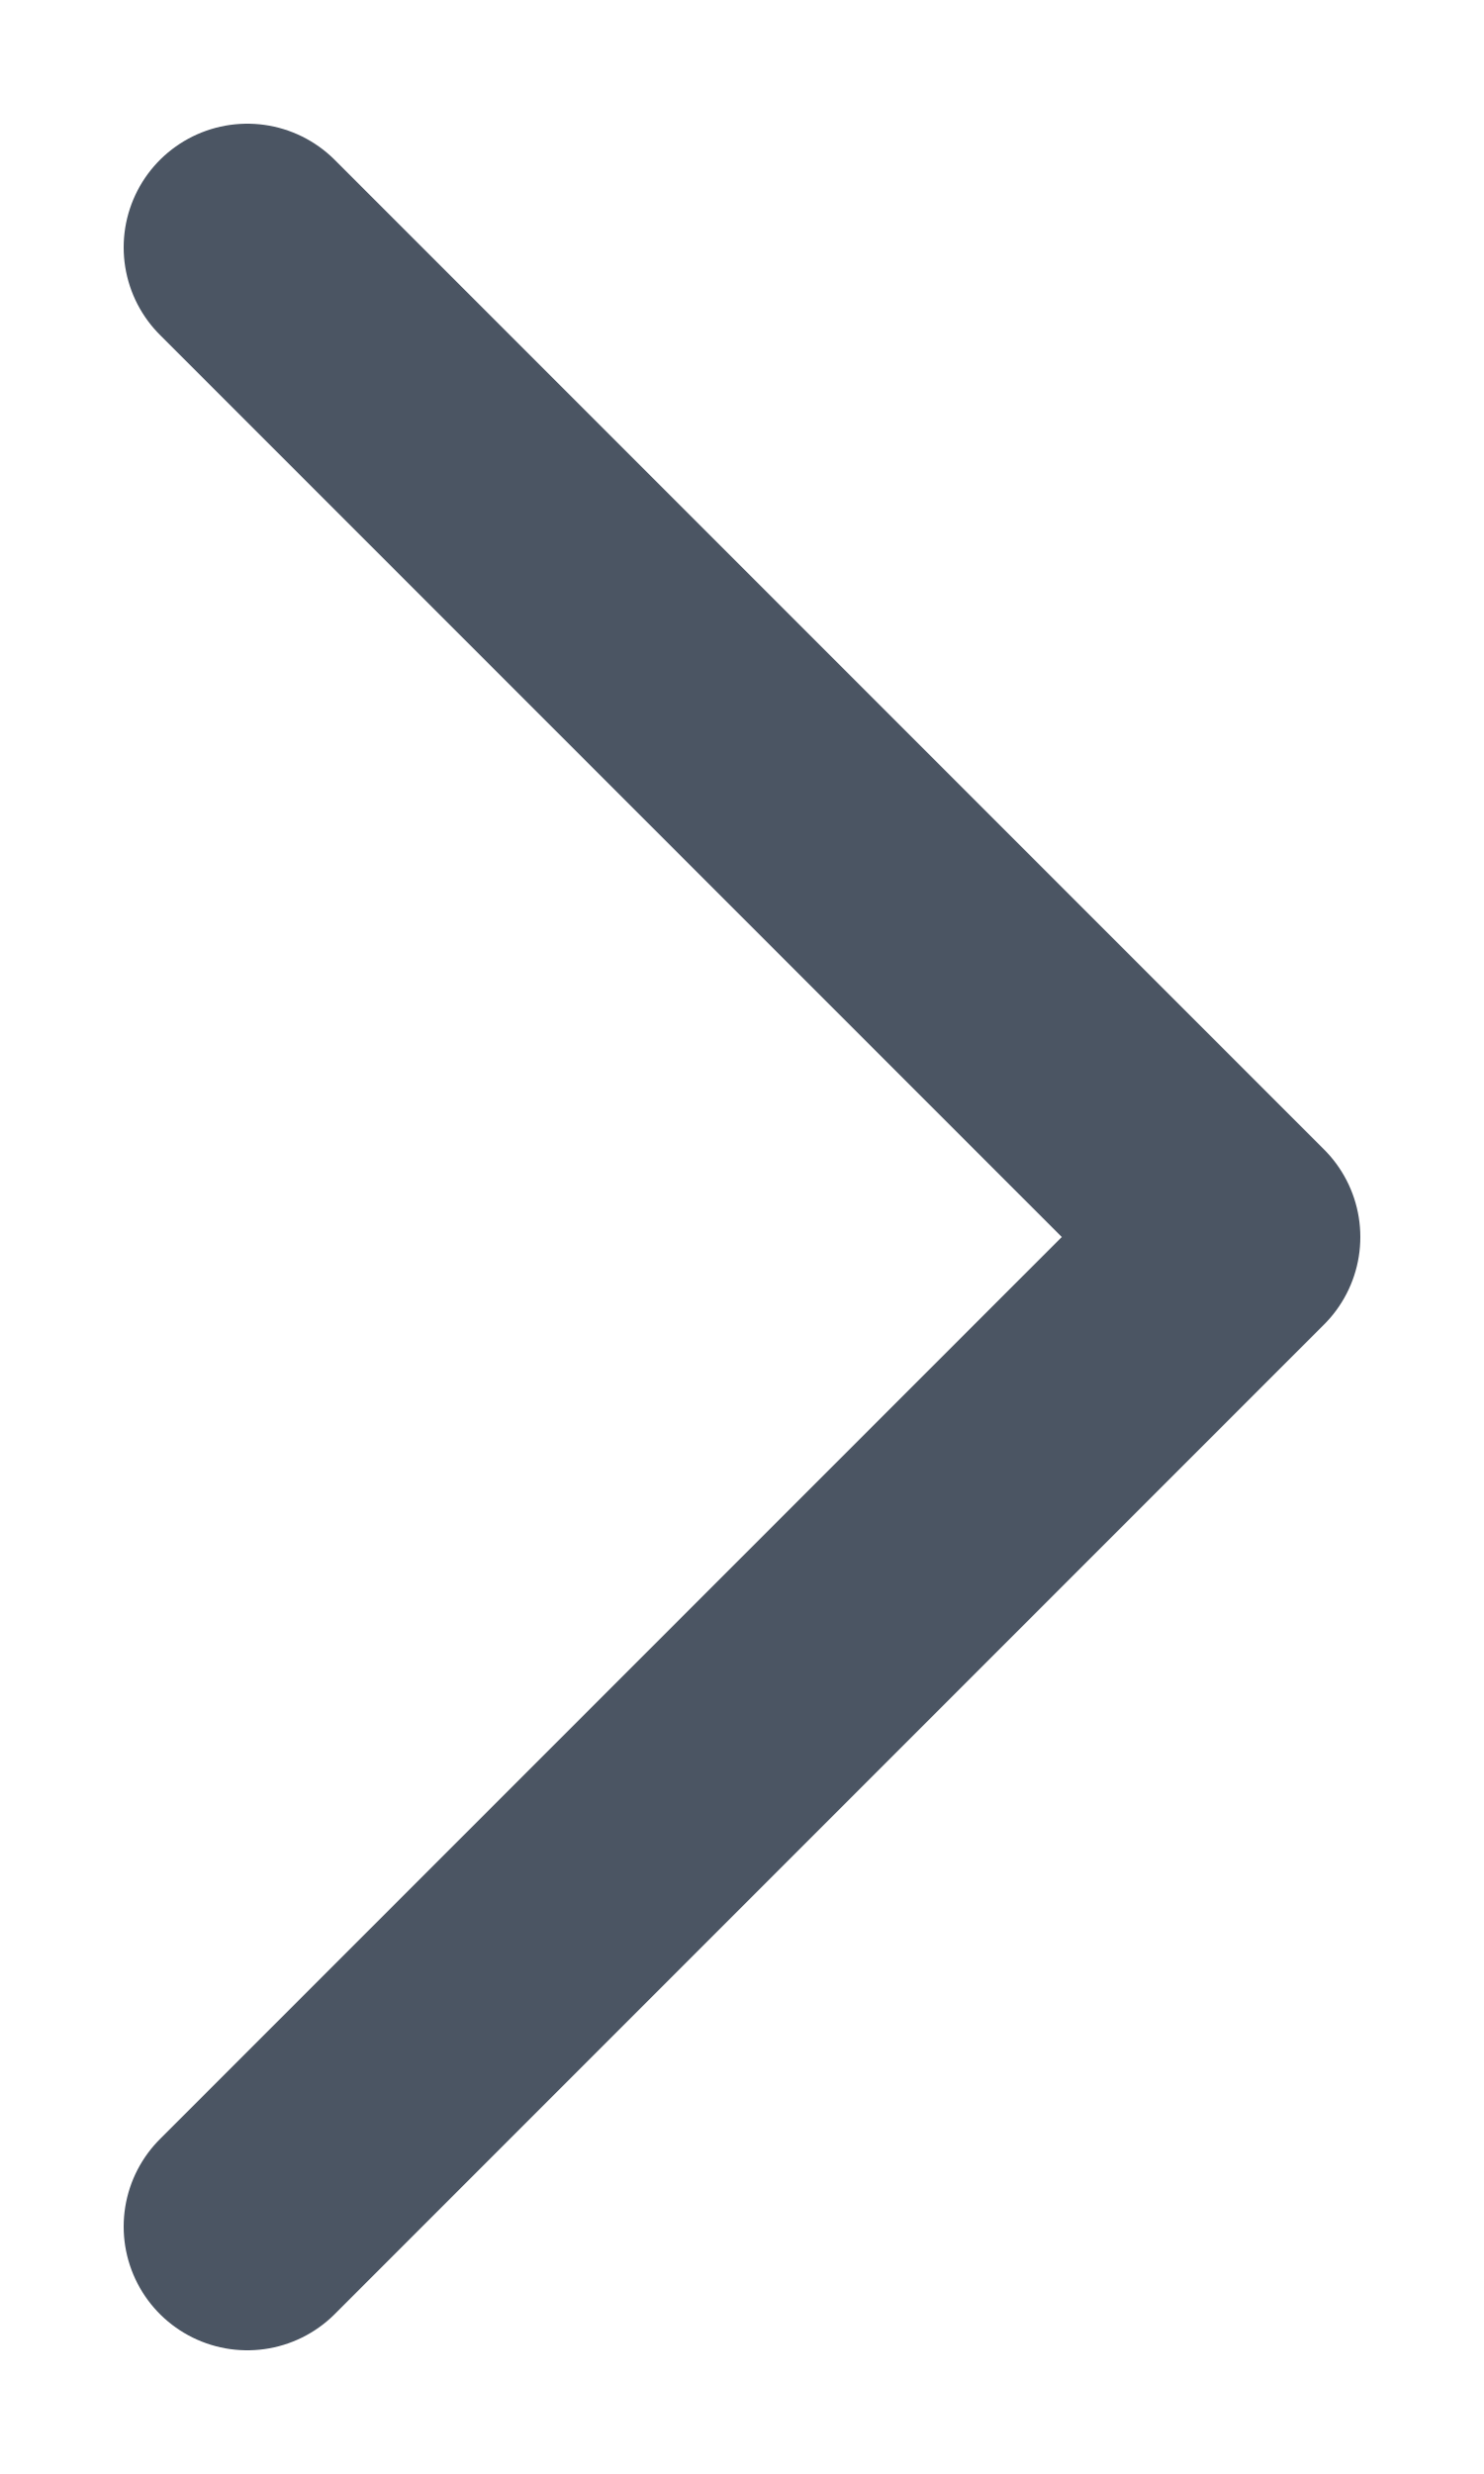
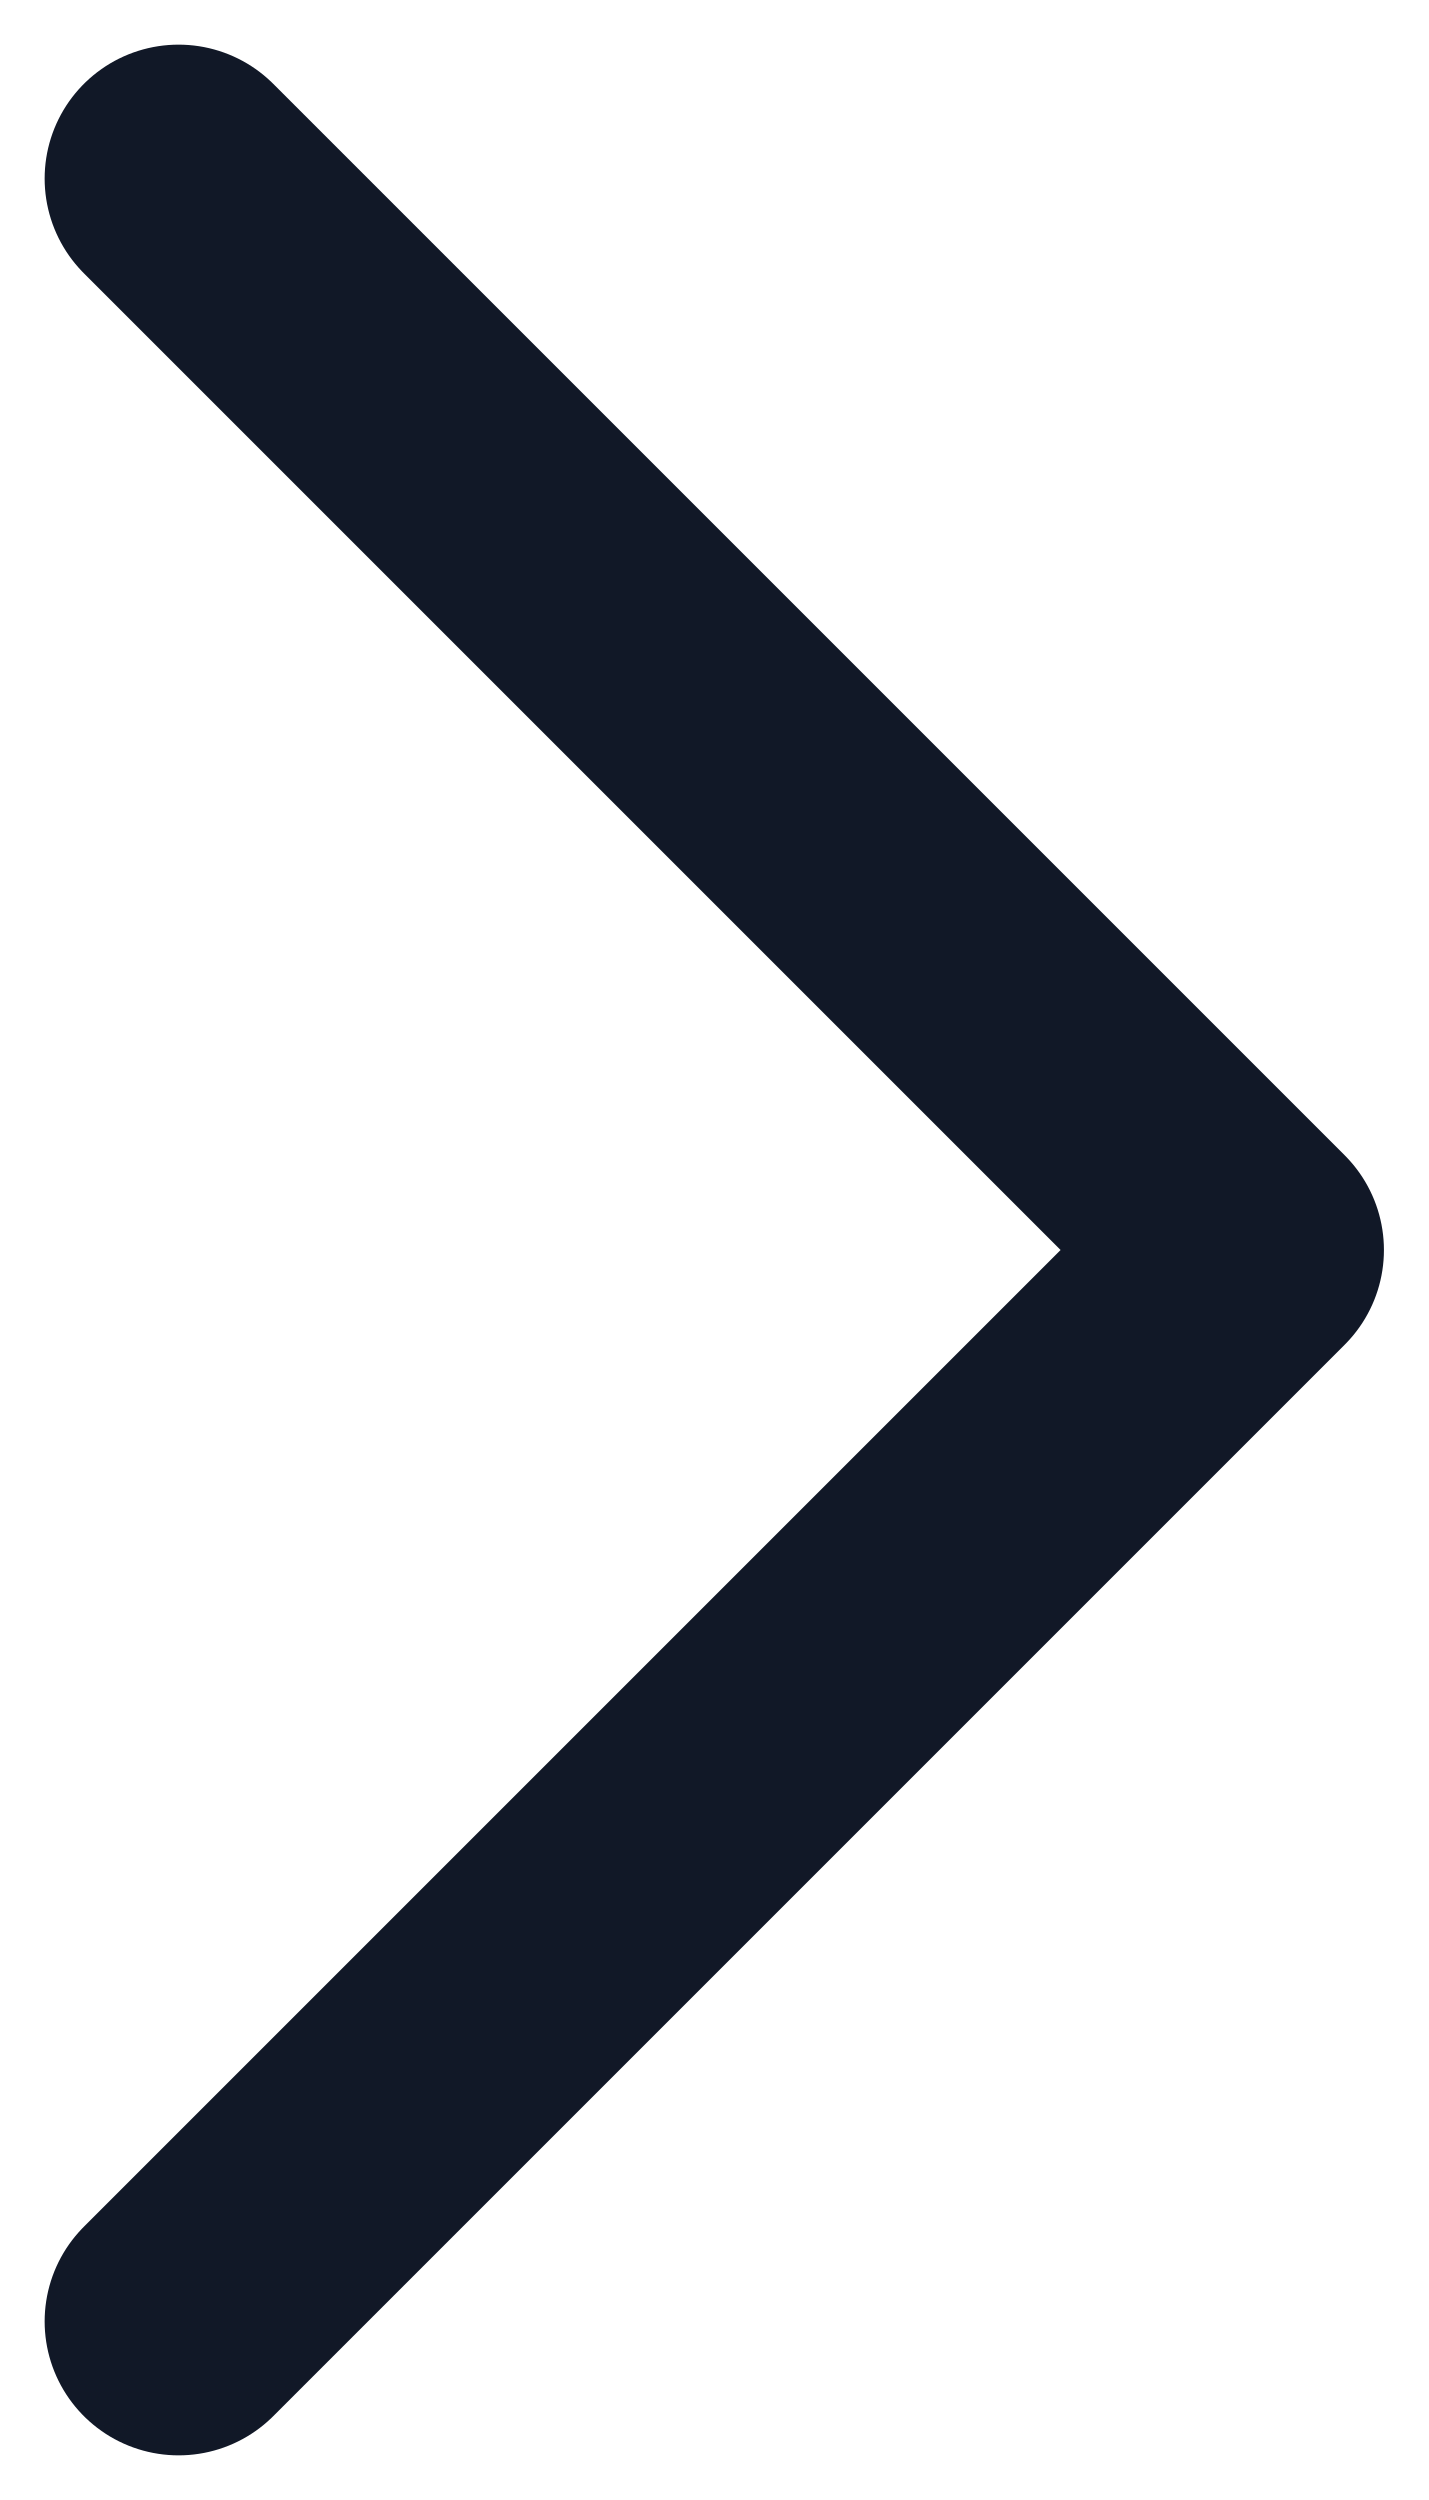
- <svg xmlns="http://www.w3.org/2000/svg" width="6" height="10" viewBox="0 0 6 10" fill="none">
-   <path id="Path" d="M1 1L5 5L1 9" stroke="#4B5563" stroke-linecap="round" stroke-linejoin="round" />
+ <svg xmlns="http://www.w3.org/2000/svg" width="8" height="14" viewBox="0 0 8 14" fill="none">
+   <path id="Path" d="M1 1L7 7L1 13" stroke="#111827" stroke-width="1.5" stroke-linecap="round" stroke-linejoin="round" />
</svg>
